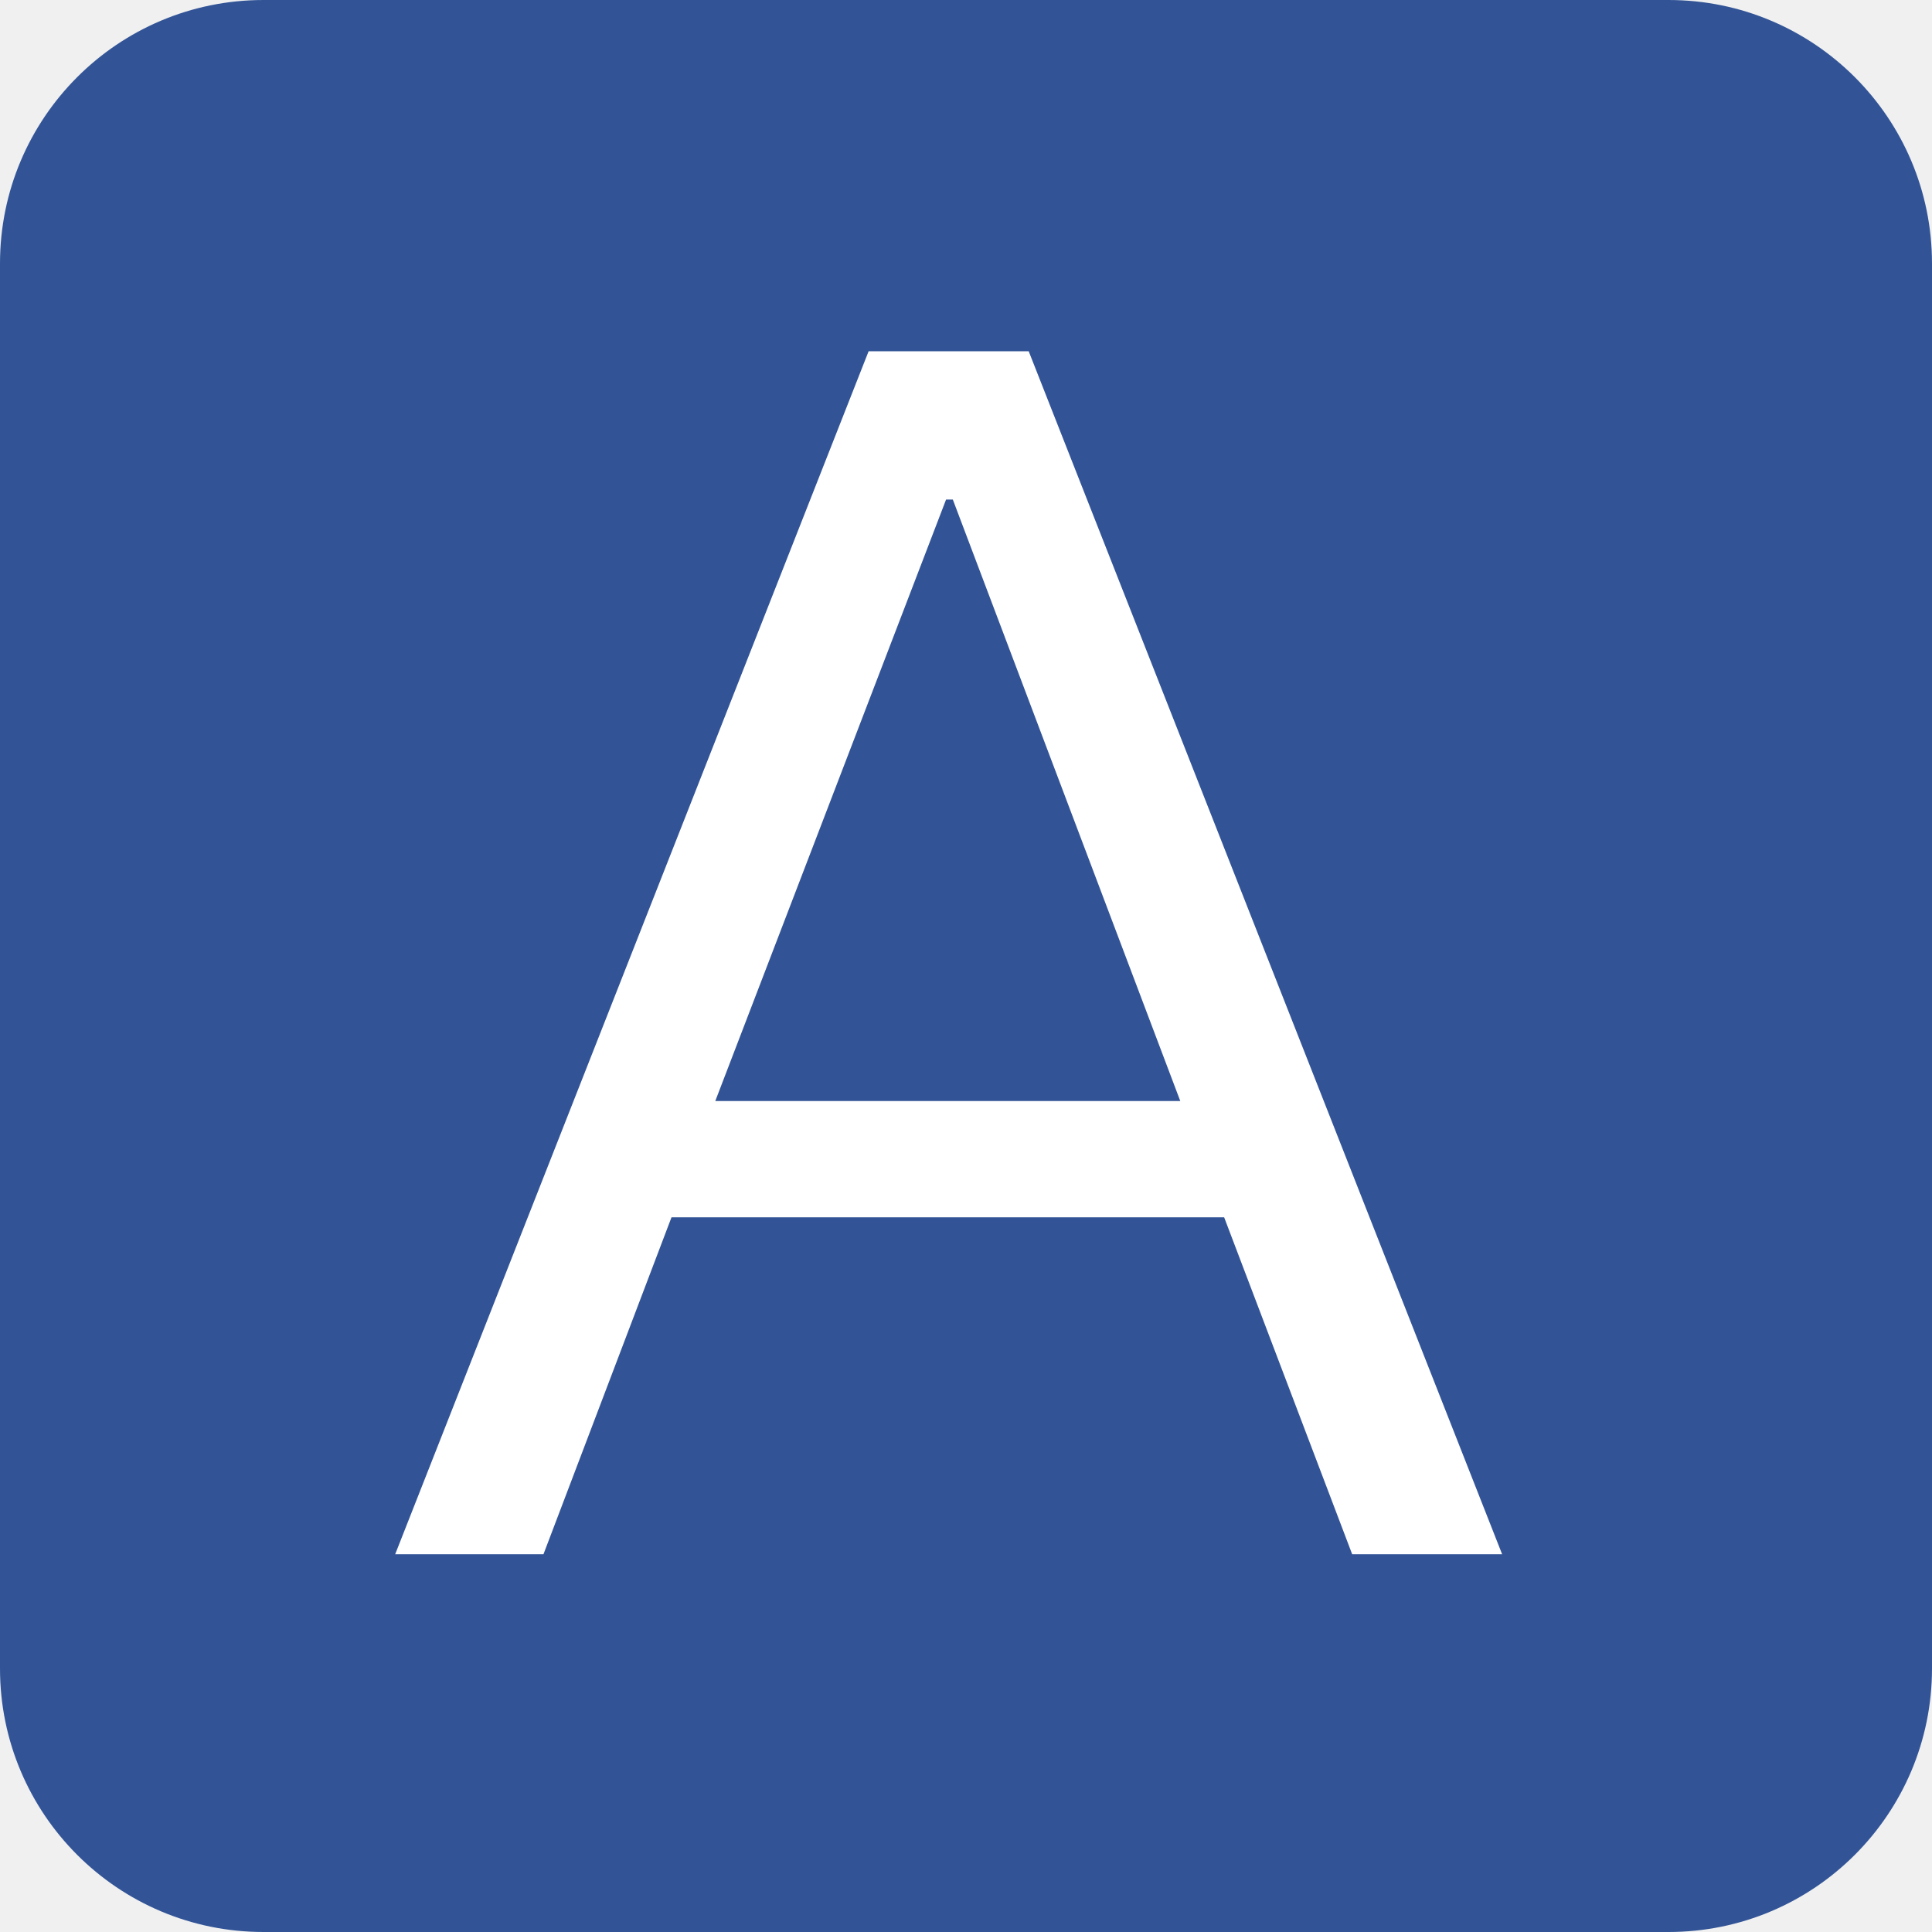
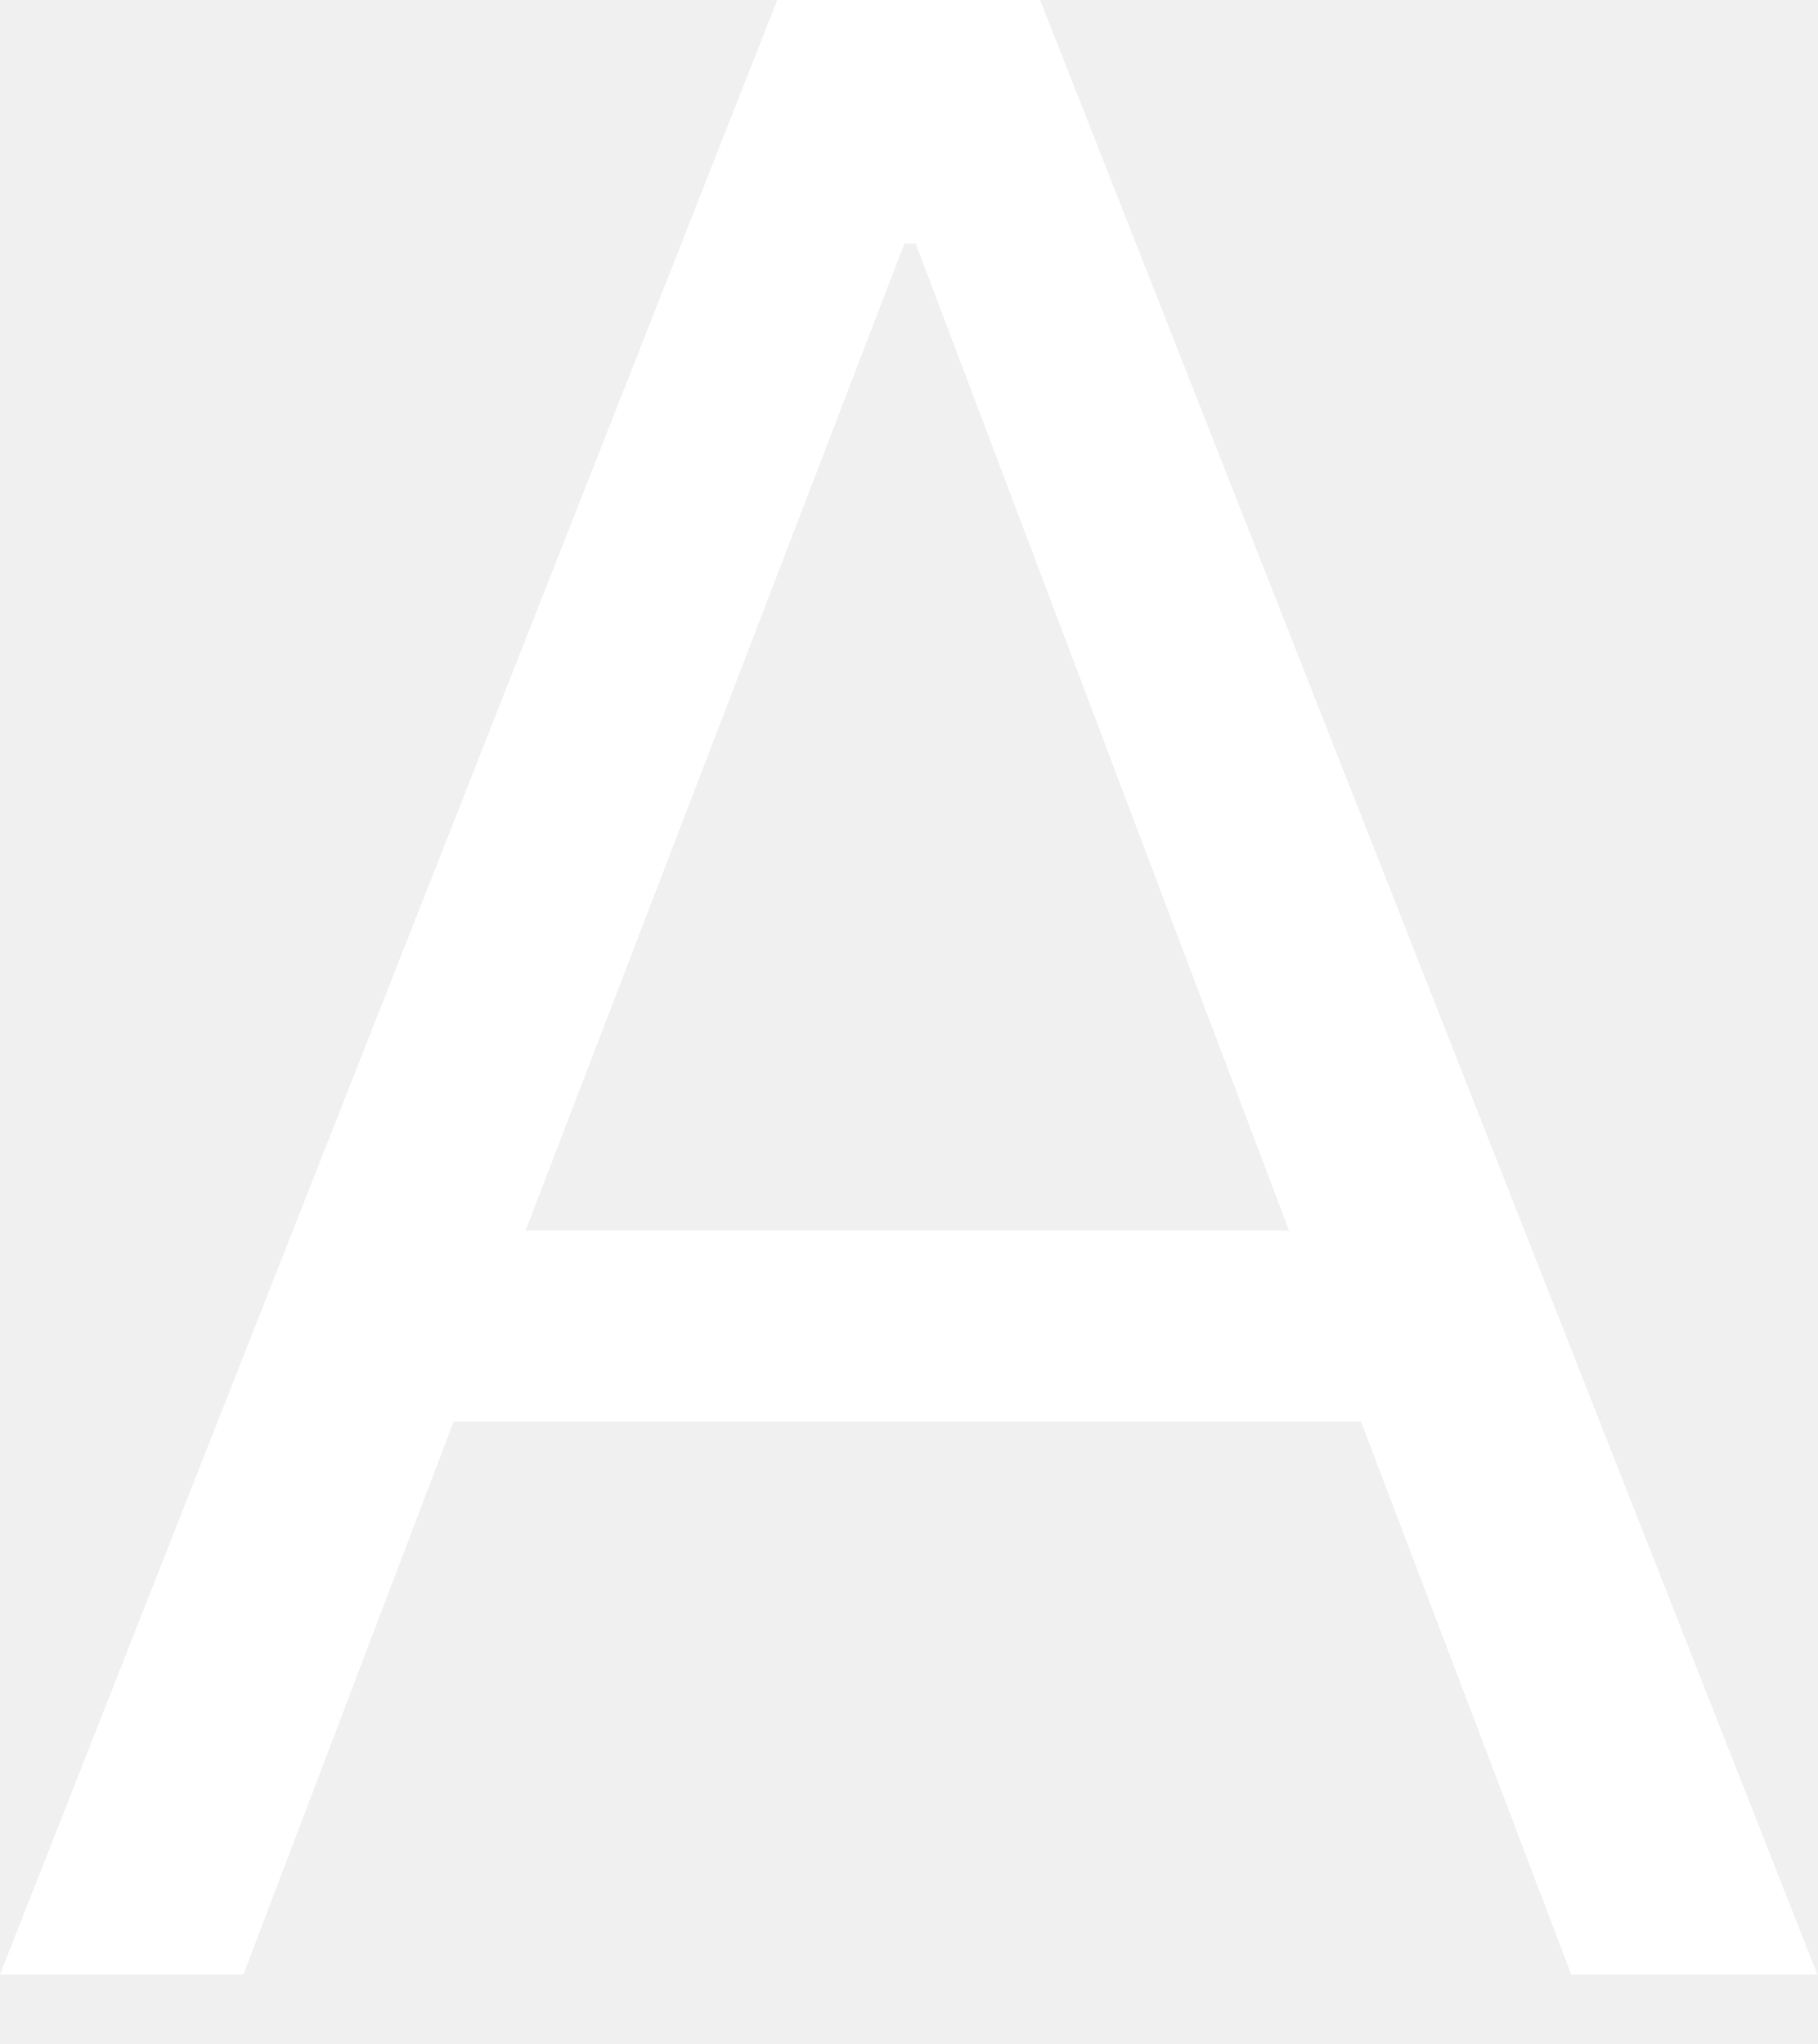
- <svg xmlns="http://www.w3.org/2000/svg" width="44" height="44" viewBox="0 0 44 44">
-   <g fill="none" fill-rule="evenodd">
-     <rect width="44" height="44" fill="#325497" rx="6" />
-     <path fill="#FFF" fill-rule="nonzero" d="M12.377 35.397l2.916-7.674h12.586l2.916 7.674h3.415L23.428 8h-3.646L9 35.397h3.377zM26.88 25.075h-10.59l5.256-13.698h.154l5.18 13.698z" />
+ <svg xmlns="http://www.w3.org/2000/svg" width="16px" height="18px" viewBox="0 0 16 18" version="1.1">
+   <g id="Page-1" stroke="none" stroke-width="1" fill="none" fill-rule="evenodd">
+     <g id="Slice" transform="translate(-104, -180)" fill="#FFFFFF" fill-rule="nonzero">
+       <g id="Slice-34" transform="translate(104, 180)">
+         <path d="M2.143,17.388 L3.994,12.518 L11.982,12.518 L13.833,17.388 L16,17.388 L9.157,0 L6.843,0 L0,17.388 L2.143,17.388 Z M11.349,10.837 L4.627,10.837 L7.963,2.143 L8.061,2.143 L11.349,10.837 Z" id="A" />
+       </g>
+     </g>
  </g>
</svg>
